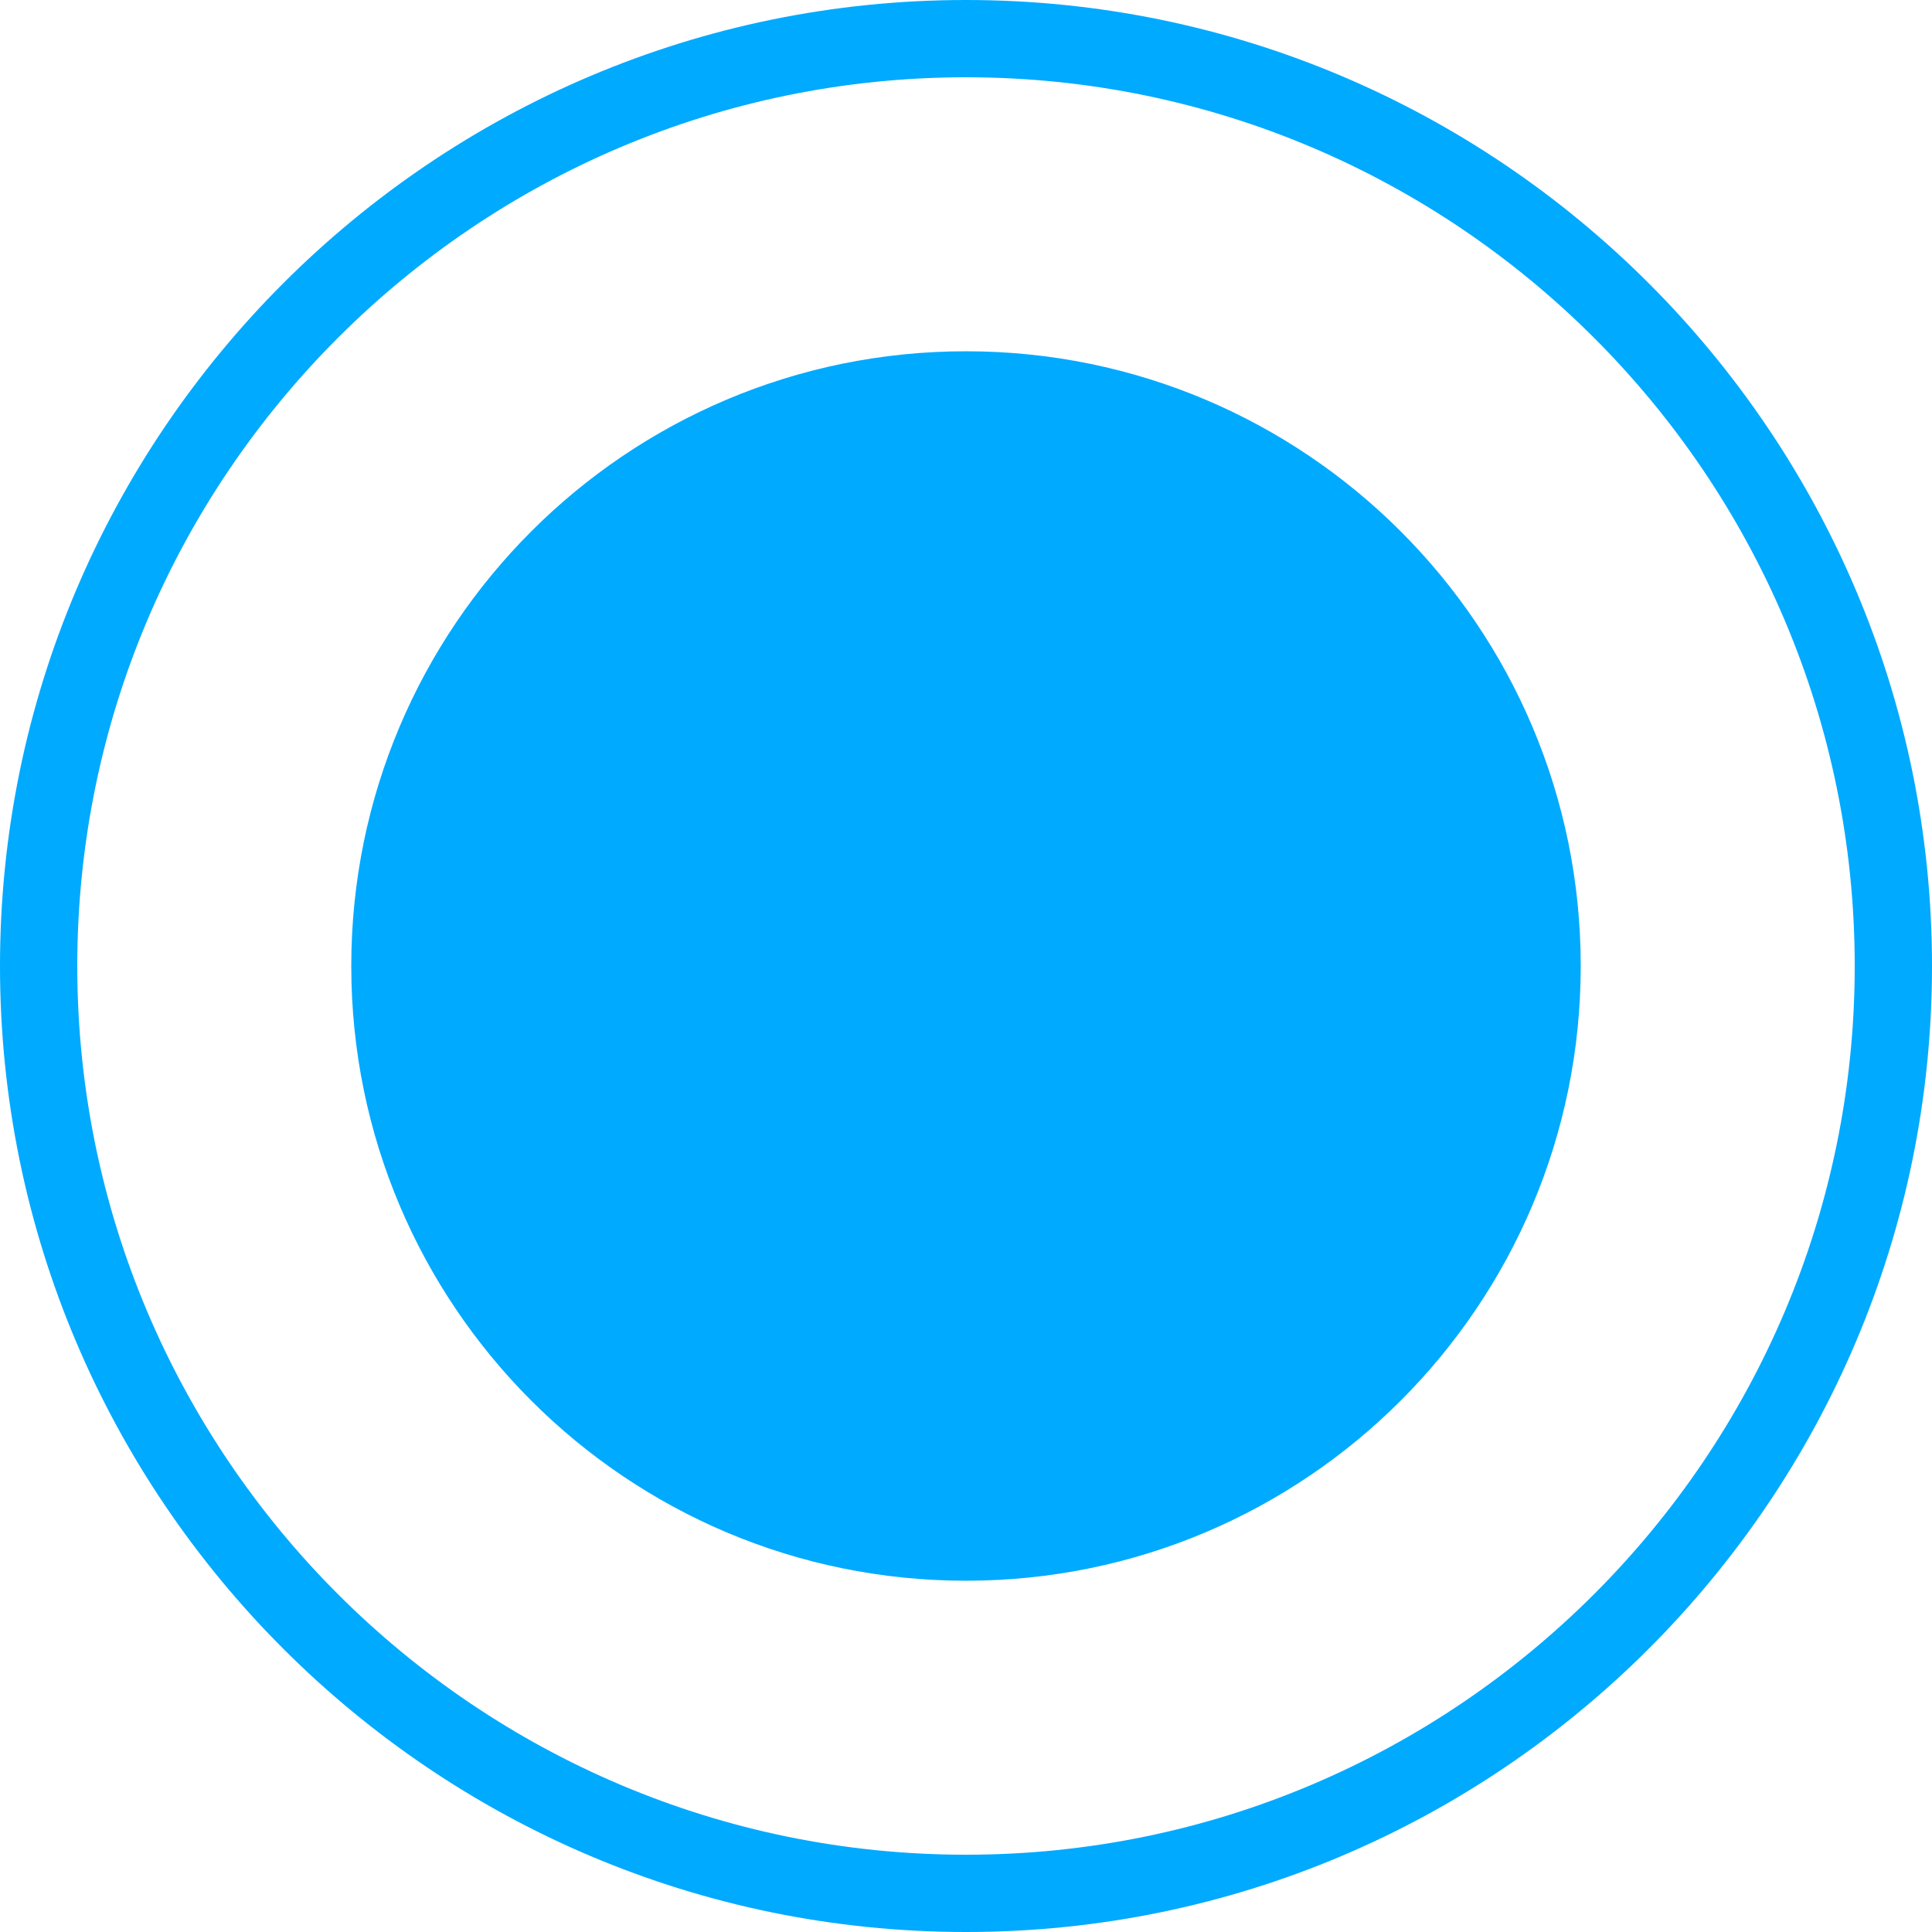
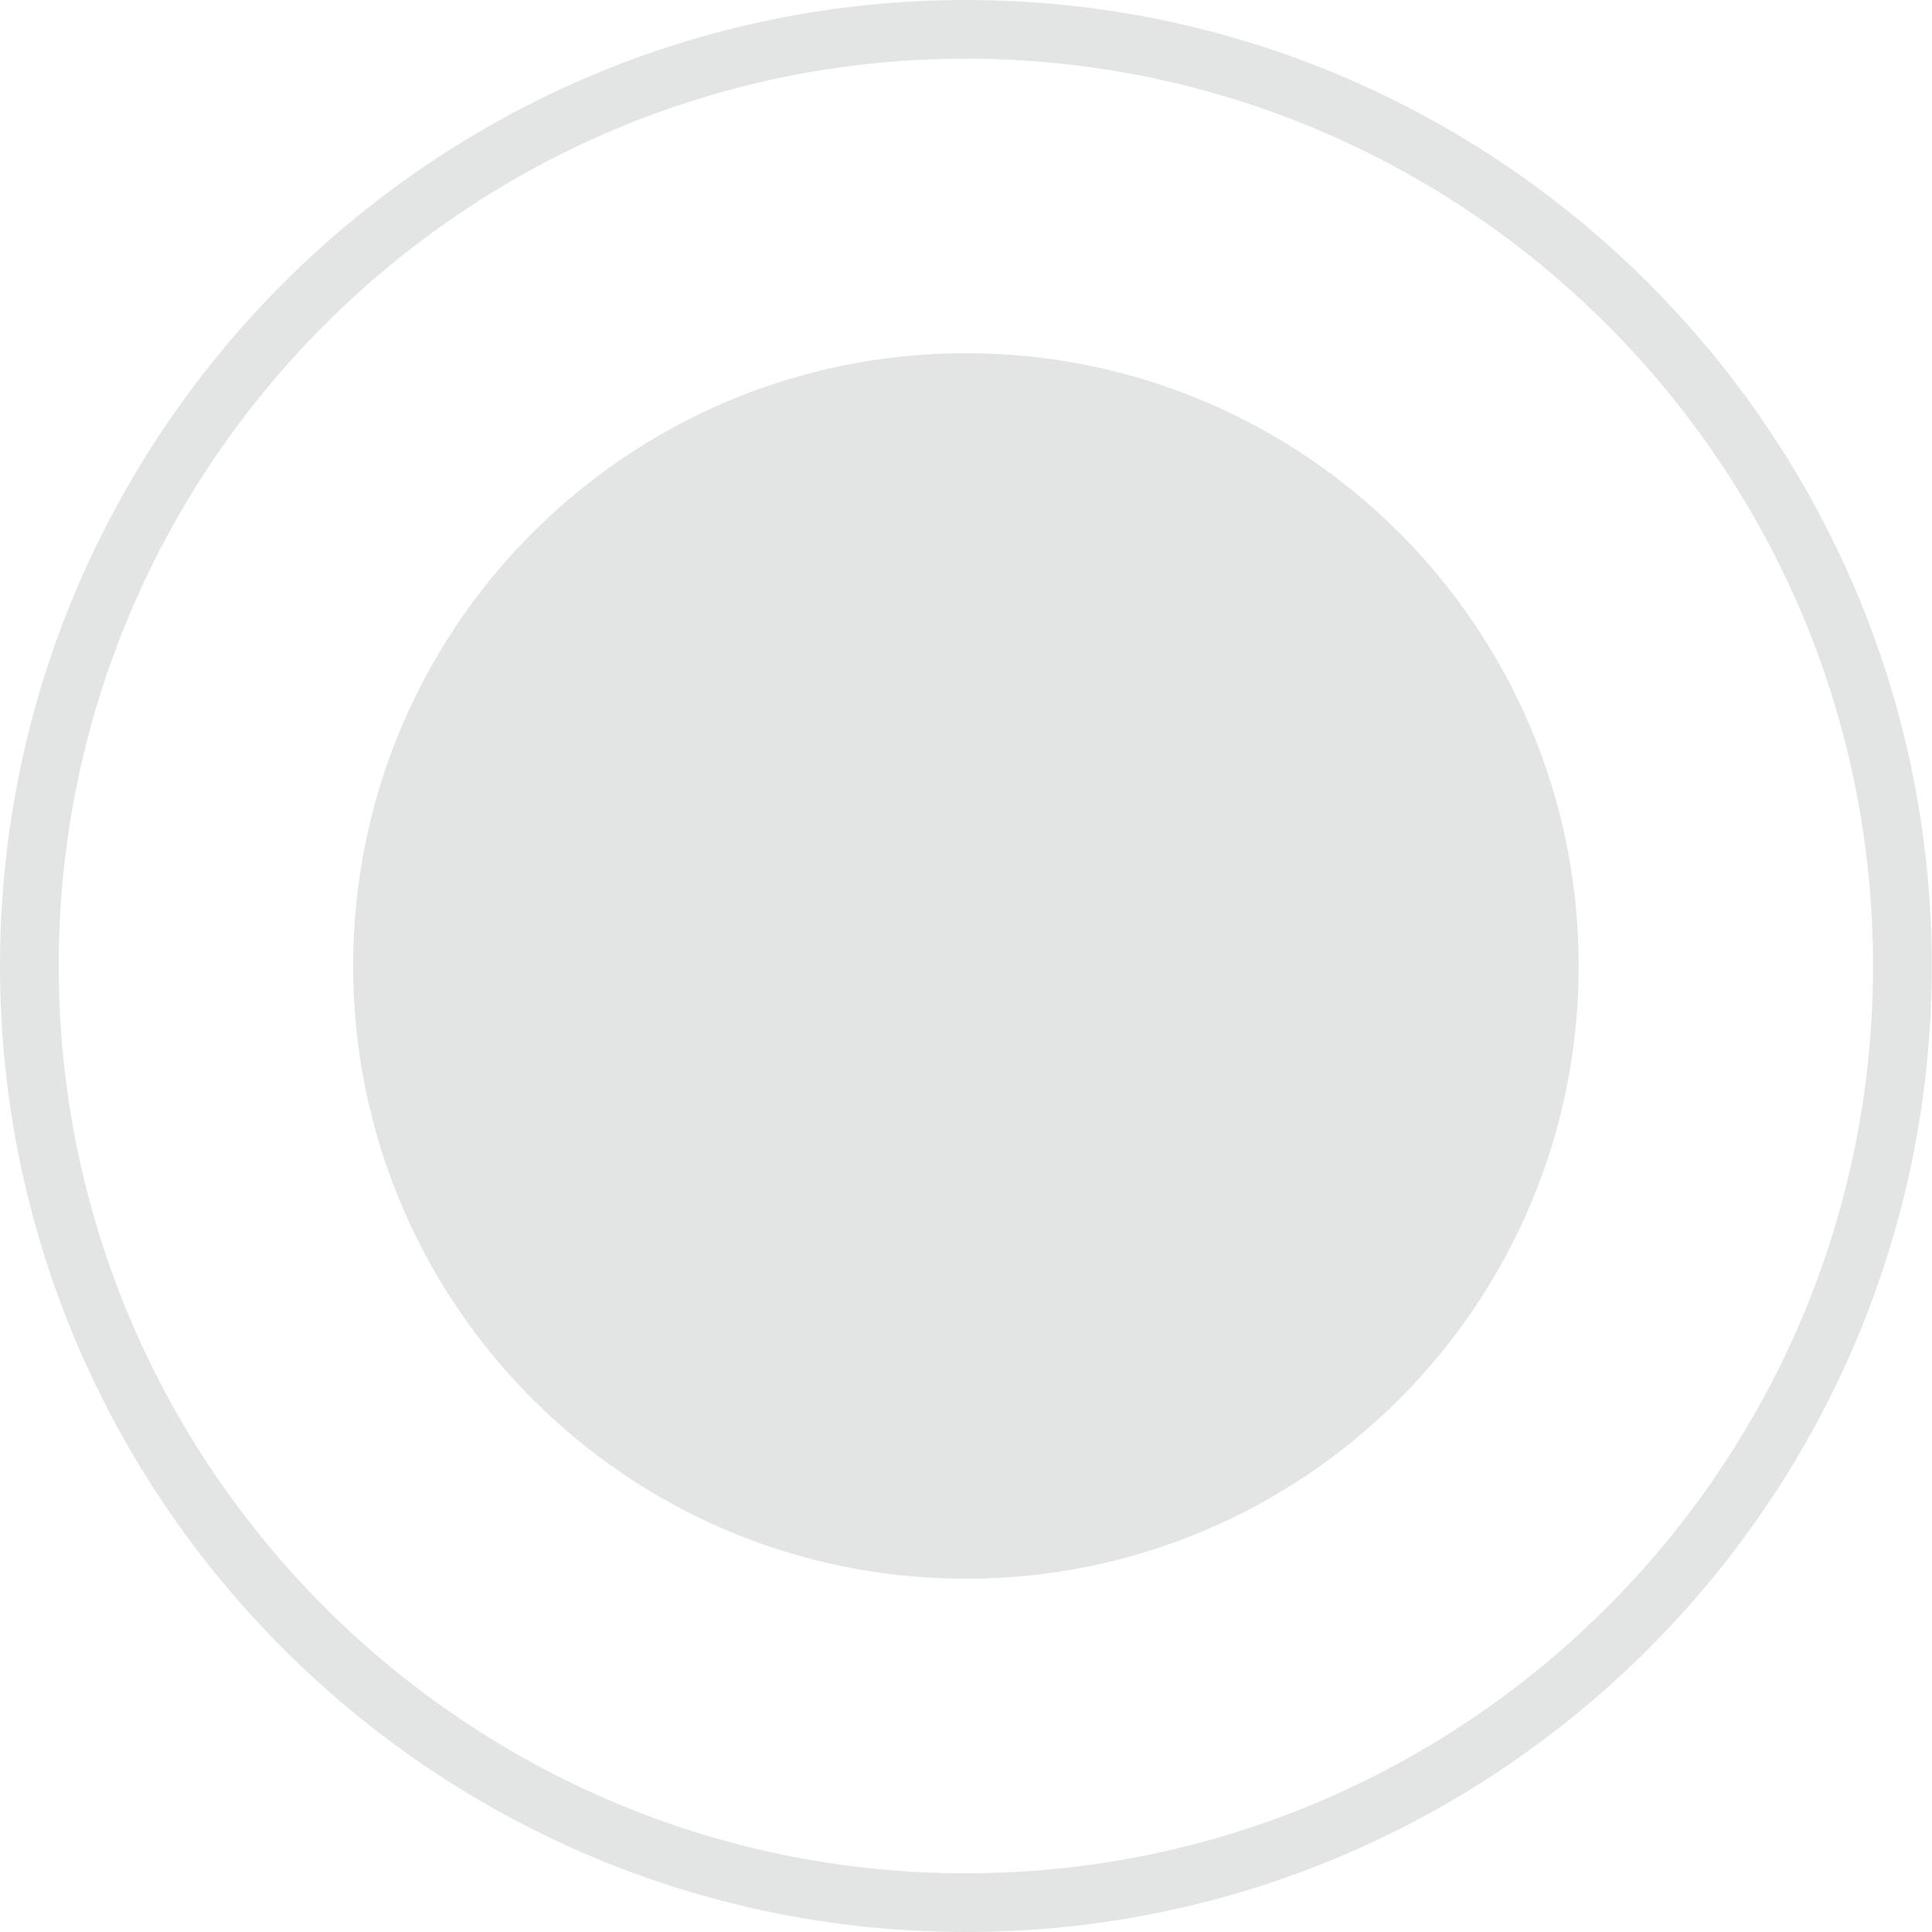
- <svg xmlns="http://www.w3.org/2000/svg" preserveAspectRatio="xMidYMid" width="33" height="33" viewBox="0 0 33 33">
-   <defs>
-     <style>
-       .cls-1 {
-         fill: #0af;
-         fill-rule: evenodd;
-       }
-     </style>
-   </defs>
-   <path d="M16.500,33.000 C7.402,33.000 -0.000,25.598 -0.000,16.500 C-0.000,7.402 7.402,-0.000 16.500,-0.000 C25.598,-0.000 33.000,7.402 33.000,16.500 C33.000,25.598 25.598,33.000 16.500,33.000 ZM16.500,1.320 C8.130,1.320 1.320,8.130 1.320,16.500 C1.320,24.870 8.130,31.680 16.500,31.680 C24.870,31.680 31.680,24.870 31.680,16.500 C31.680,8.130 24.870,1.320 16.500,1.320 ZM16.500,27.000 C10.701,27.000 6.000,22.299 6.000,16.500 C6.000,10.701 10.701,6.000 16.500,6.000 C22.299,6.000 27.000,10.701 27.000,16.500 C27.000,22.299 22.299,27.000 16.500,27.000 Z" class="cls-1" />
+ <svg xmlns="http://www.w3.org/2000/svg" version="1.1" id="Layer_1" x="0px" y="0px" width="172.89px" height="172.91px" viewBox="0 0 172.89 172.91" enable-background="new 0 0 172.89 172.91" xml:space="preserve">
+   <g>
+     <path fill="#E3E5E4" d="M86.439,0C38.776,0,0,38.779,0,86.45c0,47.676,38.776,86.46,86.439,86.46   c47.668,0,86.45-38.784,86.45-86.46C172.89,38.779,134.108,0,86.439,0z M86.439,167.656c-44.767,0-81.186-36.43-81.186-81.206   c0-44.772,36.419-81.196,81.186-81.196c44.772,0,81.196,36.424,81.196,81.196C167.635,131.227,131.211,167.656,86.439,167.656z" />
+     <path fill="#E3E5E4" d="M86.445,31.611c-30.288,0-54.841,24.551-54.841,54.839c0,30.287,24.554,54.844,54.841,54.844   c30.29,0,54.844-24.557,54.844-54.844C141.289,56.162,116.735,31.611,86.445,31.611z" />
+   </g>
</svg>
